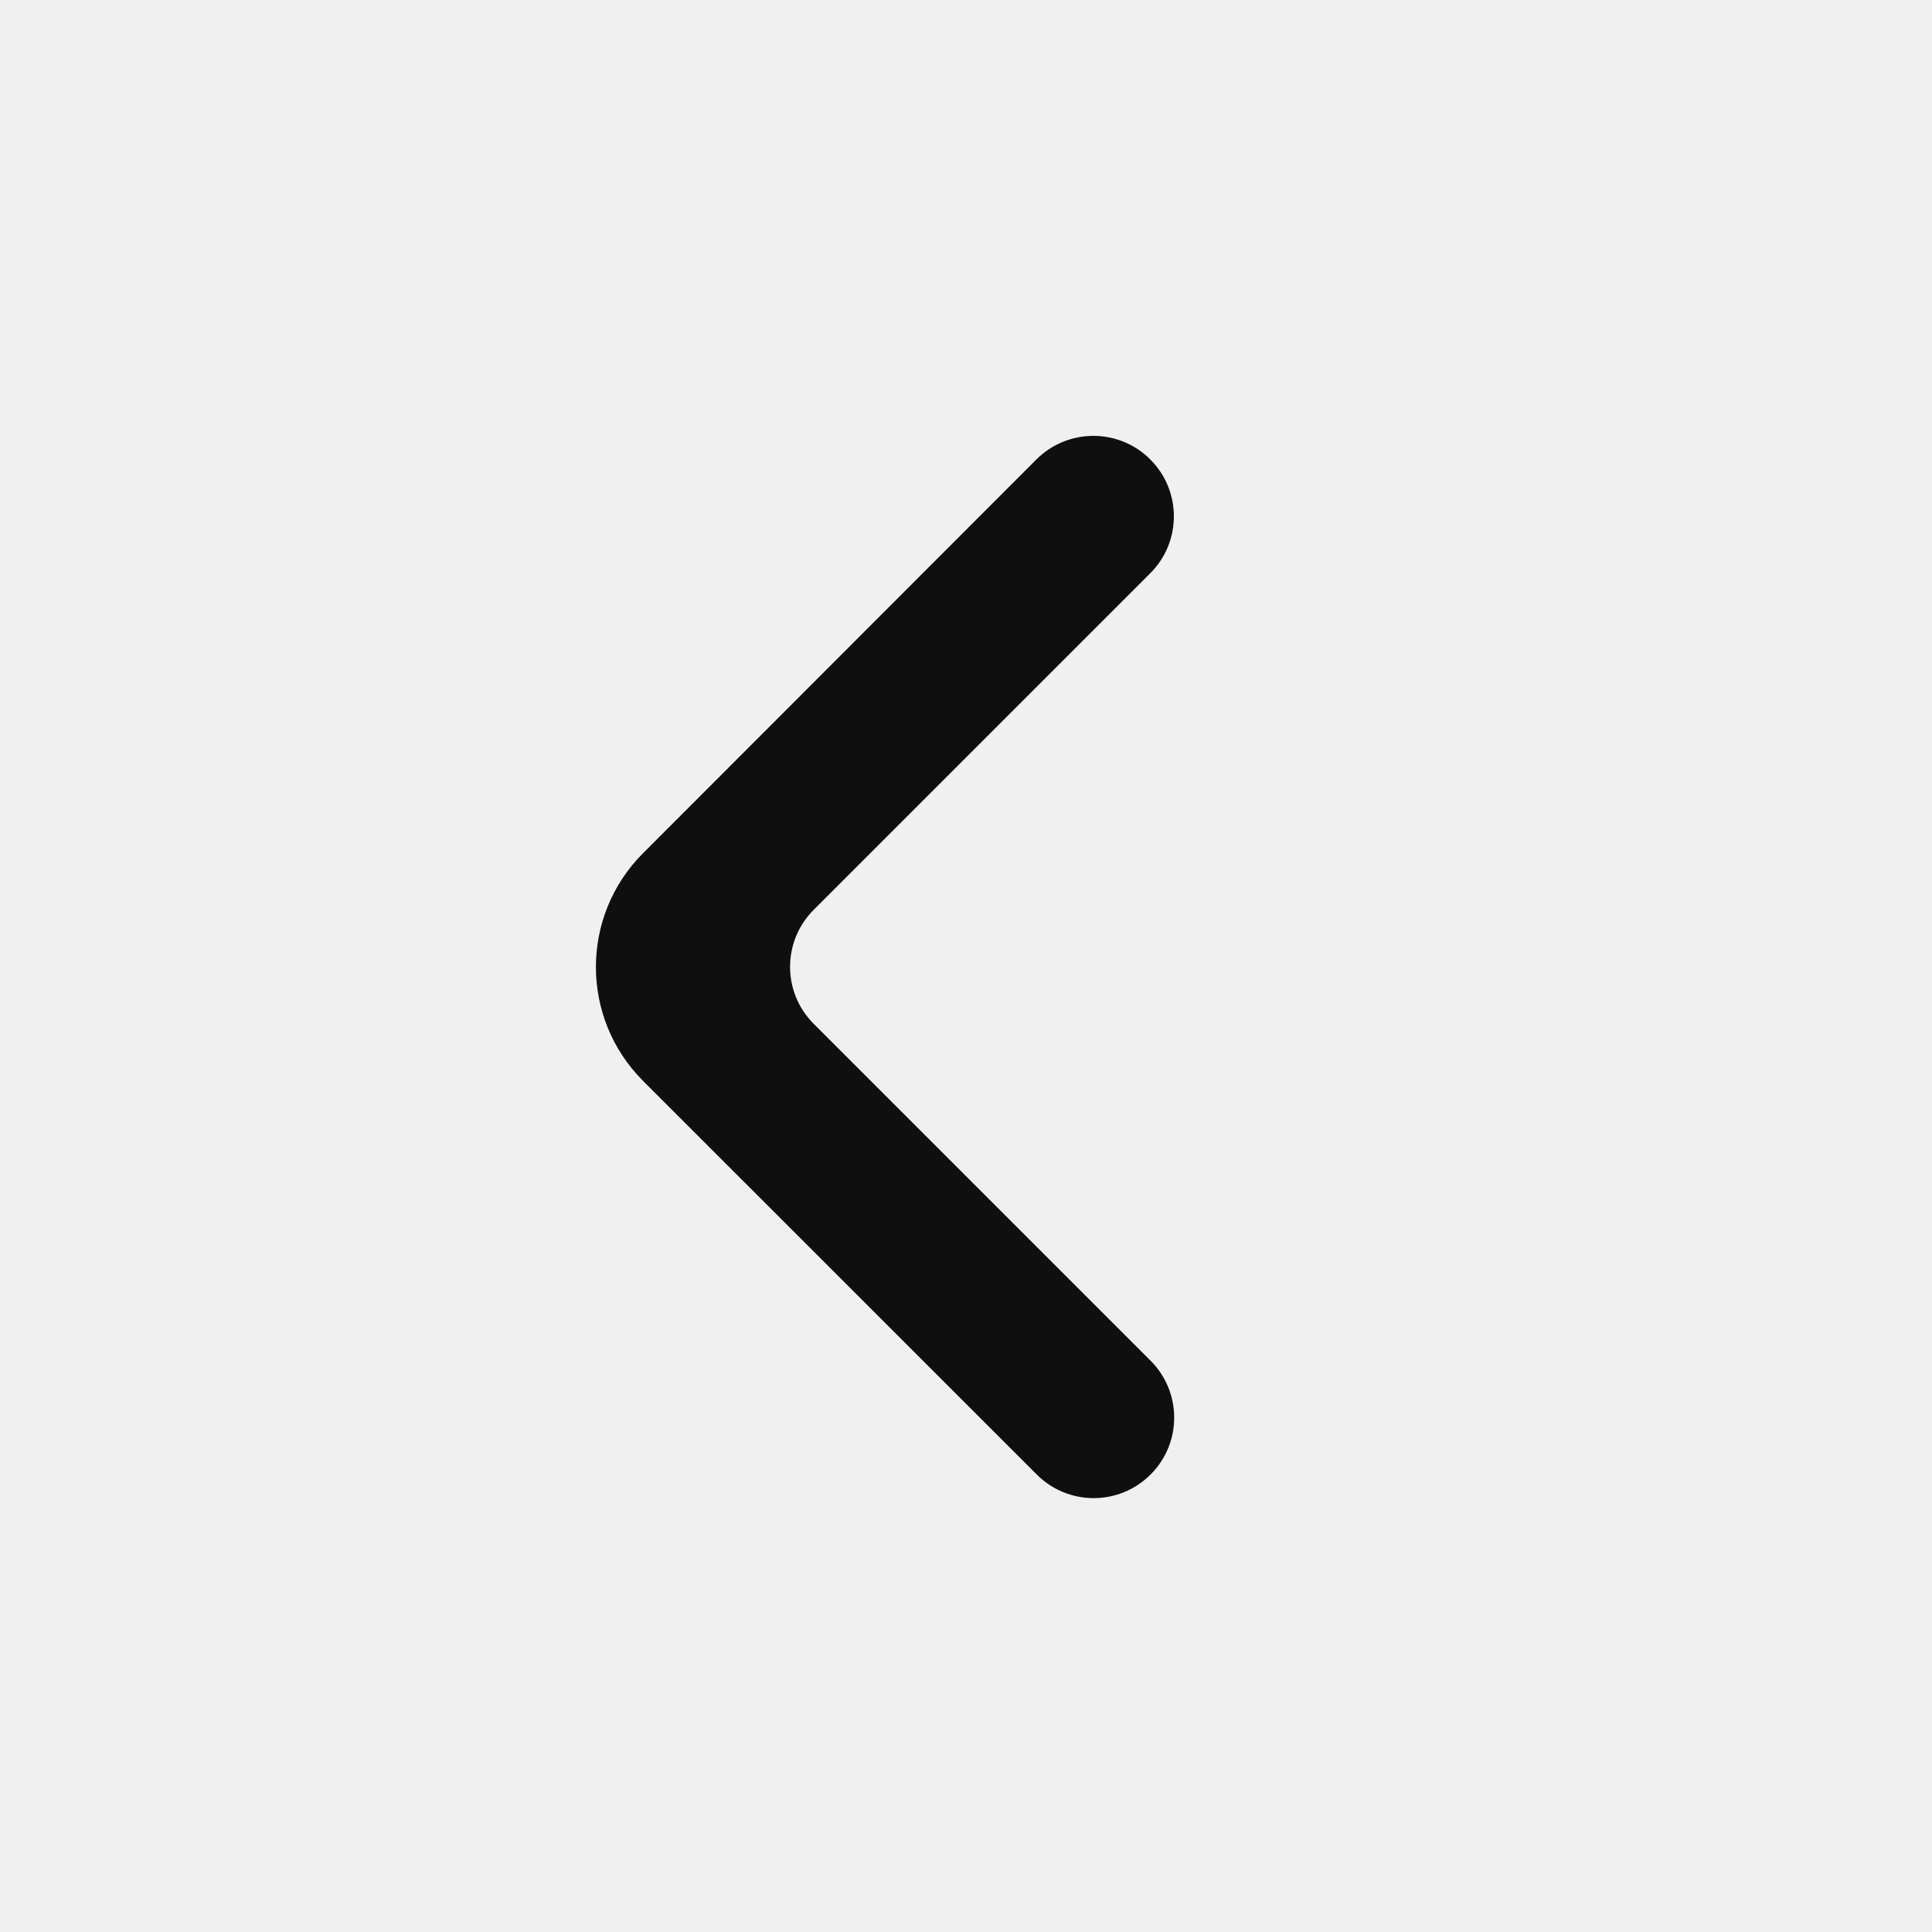
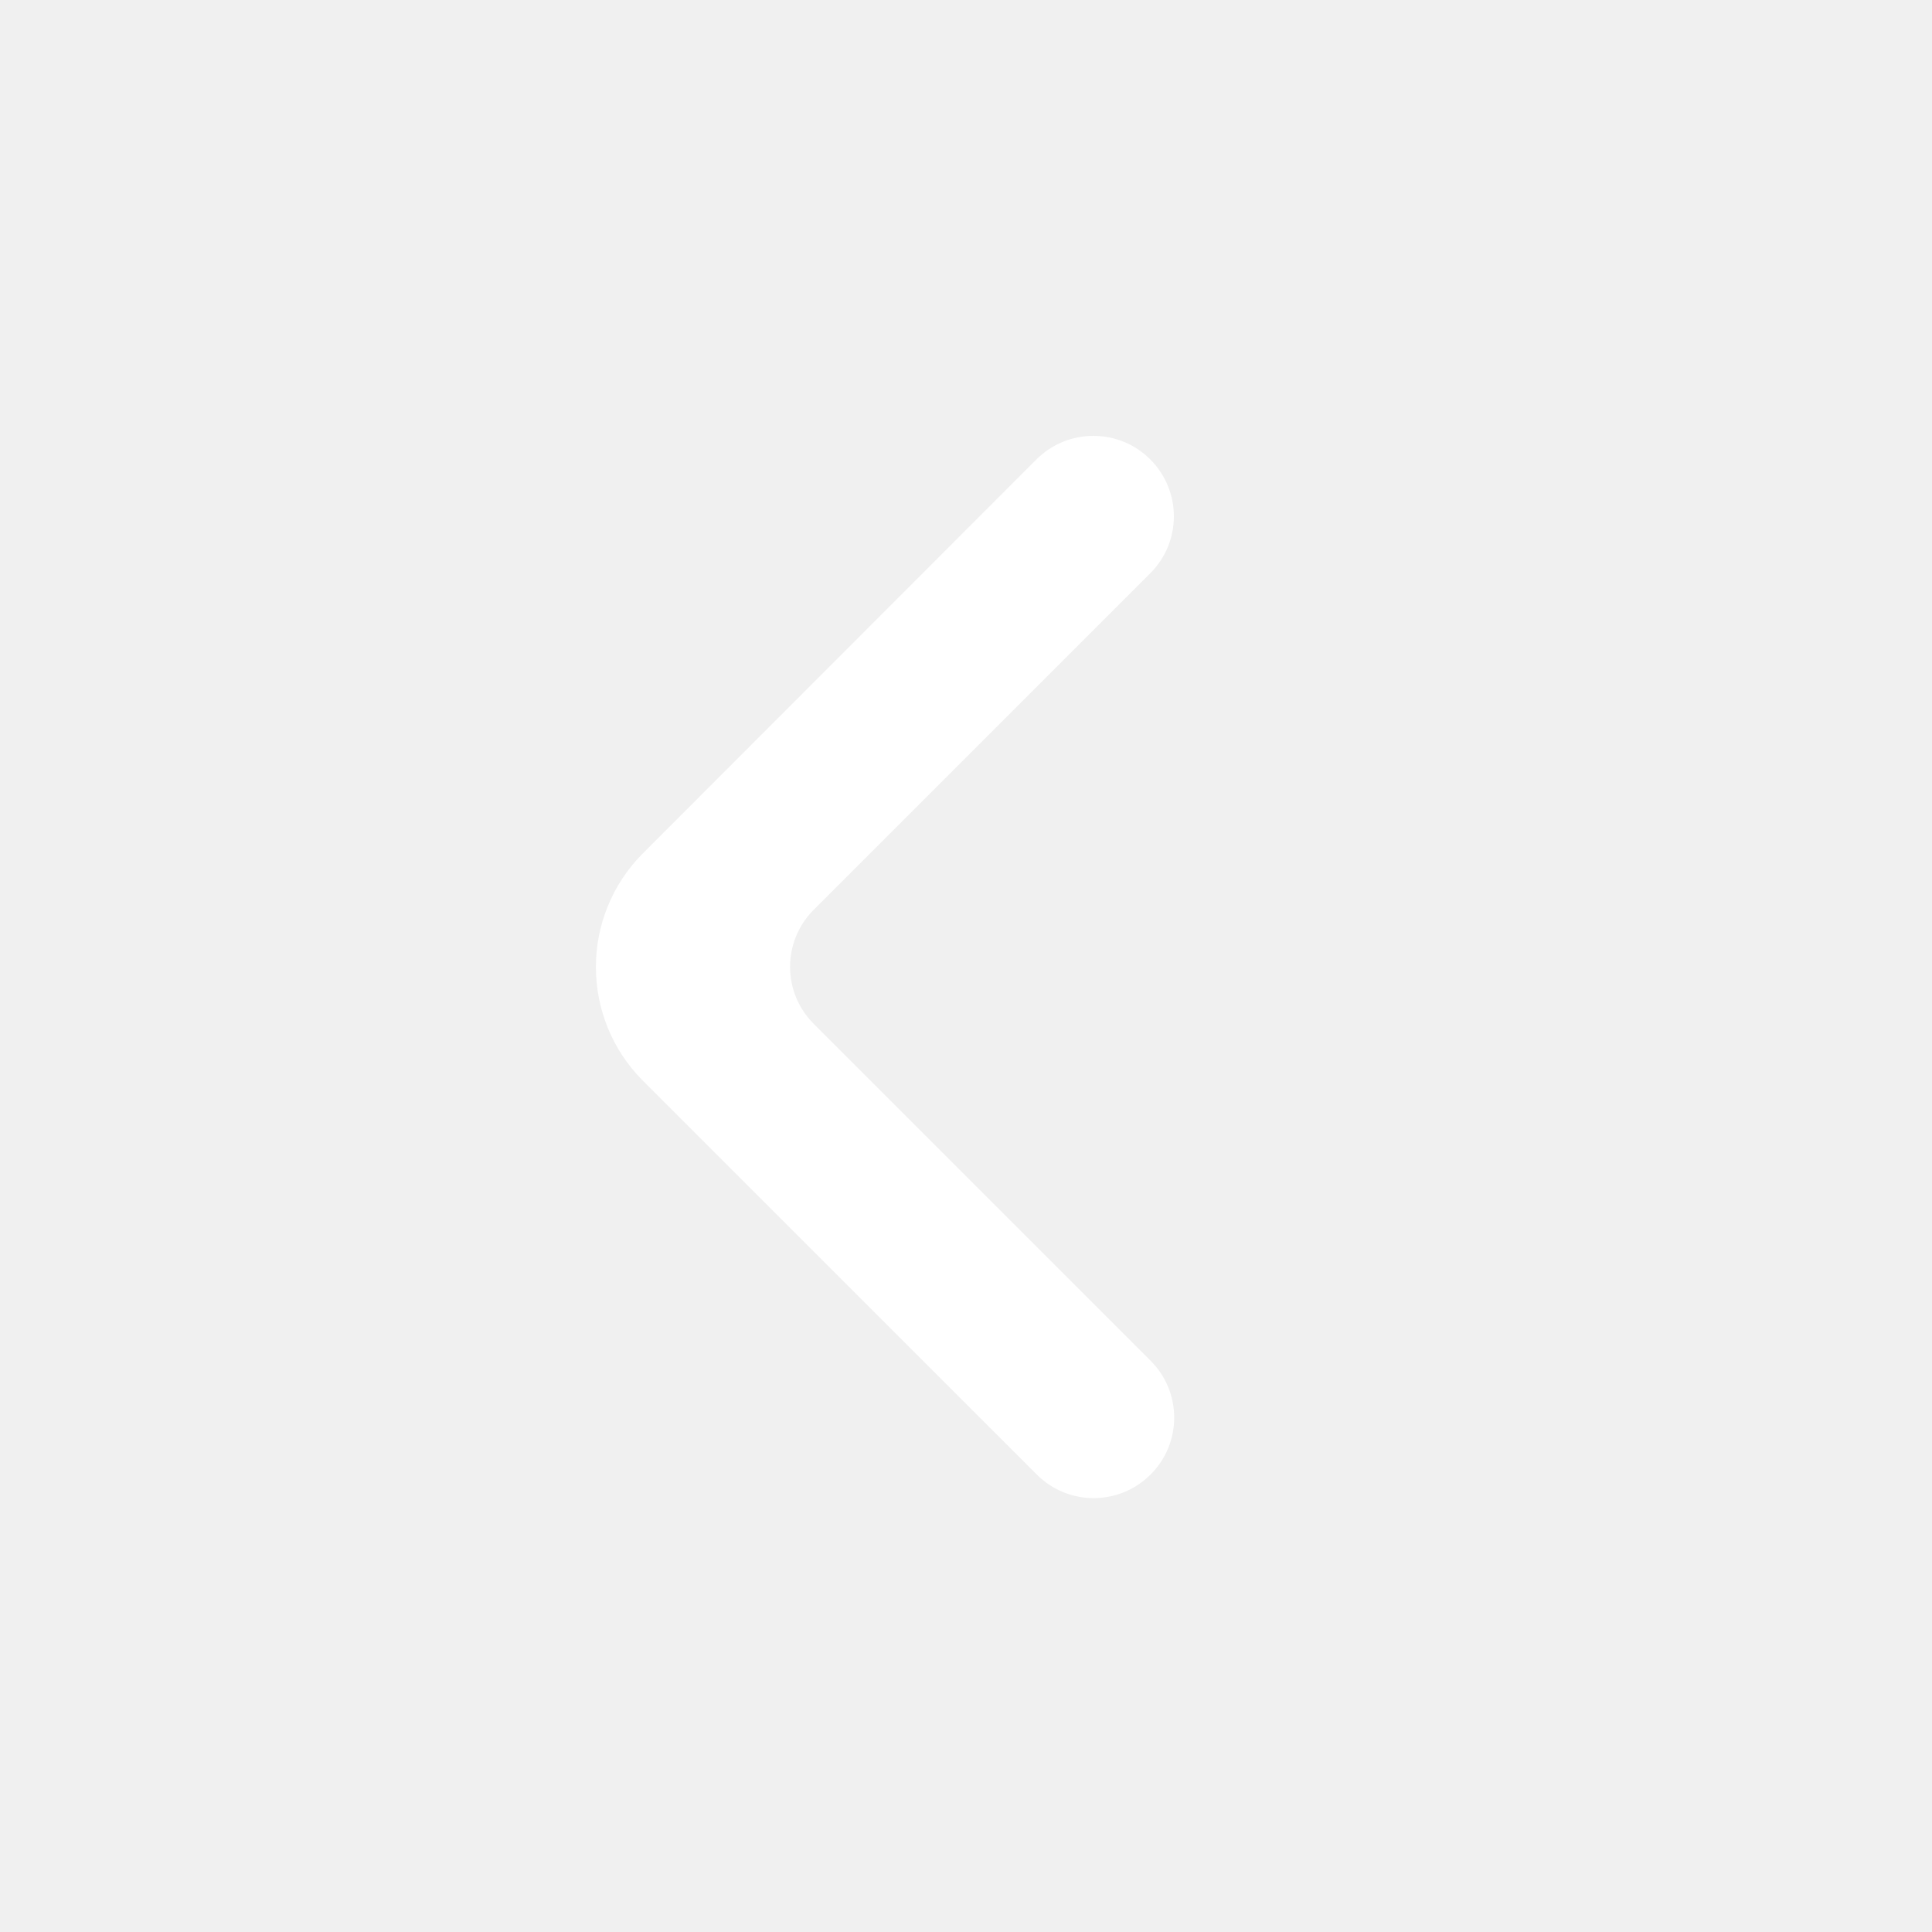
- <svg xmlns="http://www.w3.org/2000/svg" width="64px" height="64px" viewBox="0 0 24 24" fill="none">
+ <svg xmlns="http://www.w3.org/2000/svg" width="20px" height="20px" viewBox="0 0 24 24" fill="none">
  <g id="SVGRepo_bgCarrier" stroke-width="0" />
  <g id="SVGRepo_tracerCarrier" stroke-linecap="round" stroke-linejoin="round" />
  <g id="SVGRepo_iconCarrier">
-     <path d="M14.289 5.707C13.899 5.317 13.266 5.317 12.875 5.707L7.988 10.599C7.207 11.38 7.208 12.646 7.988 13.427L12.879 18.317C13.269 18.708 13.902 18.708 14.293 18.317C14.684 17.927 14.684 17.294 14.293 16.903L10.107 12.717C9.717 12.327 9.717 11.694 10.107 11.303L14.289 7.121C14.68 6.731 14.68 6.098 14.289 5.707Z" fill="#0F0F0F" />
+     <path d="M14.289 5.707C13.899 5.317 13.266 5.317 12.875 5.707L7.988 10.599C7.207 11.38 7.208 12.646 7.988 13.427L12.879 18.317C13.269 18.708 13.902 18.708 14.293 18.317C14.684 17.927 14.684 17.294 14.293 16.903L10.107 12.717C9.717 12.327 9.717 11.694 10.107 11.303L14.289 7.121C14.68 6.731 14.68 6.098 14.289 5.707Z" fill="#fff" />
  </g>
</svg>
